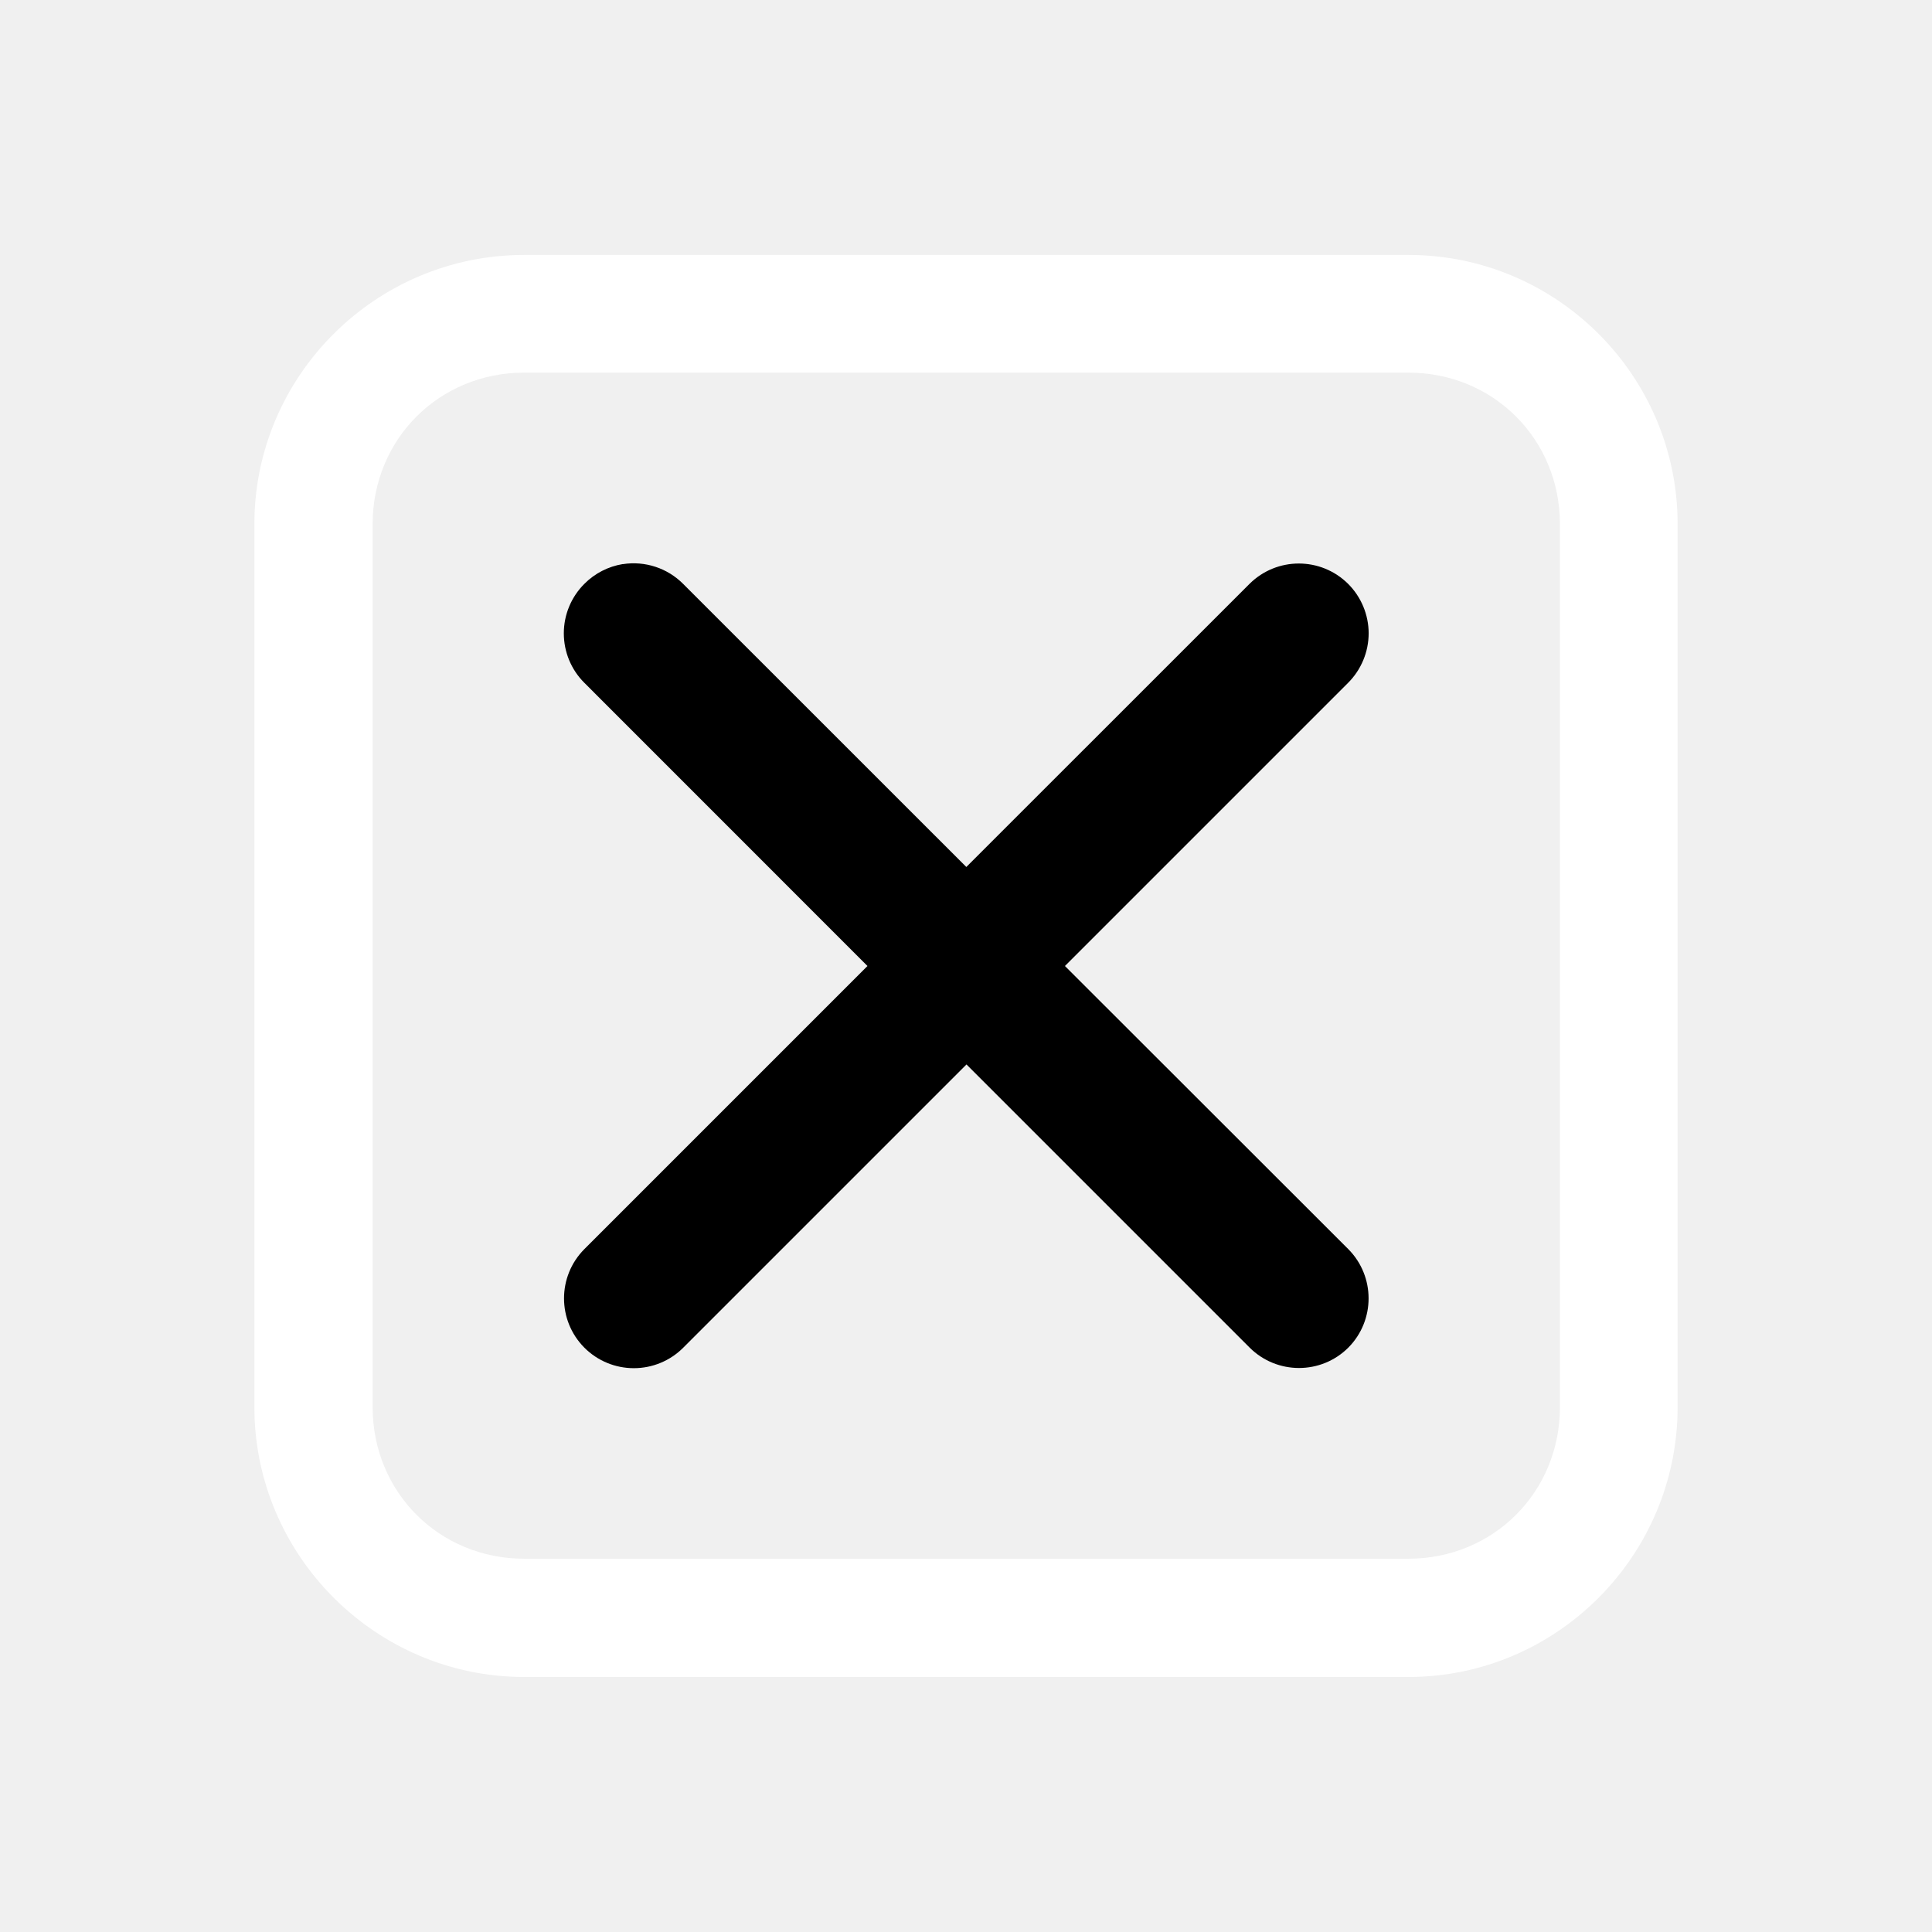
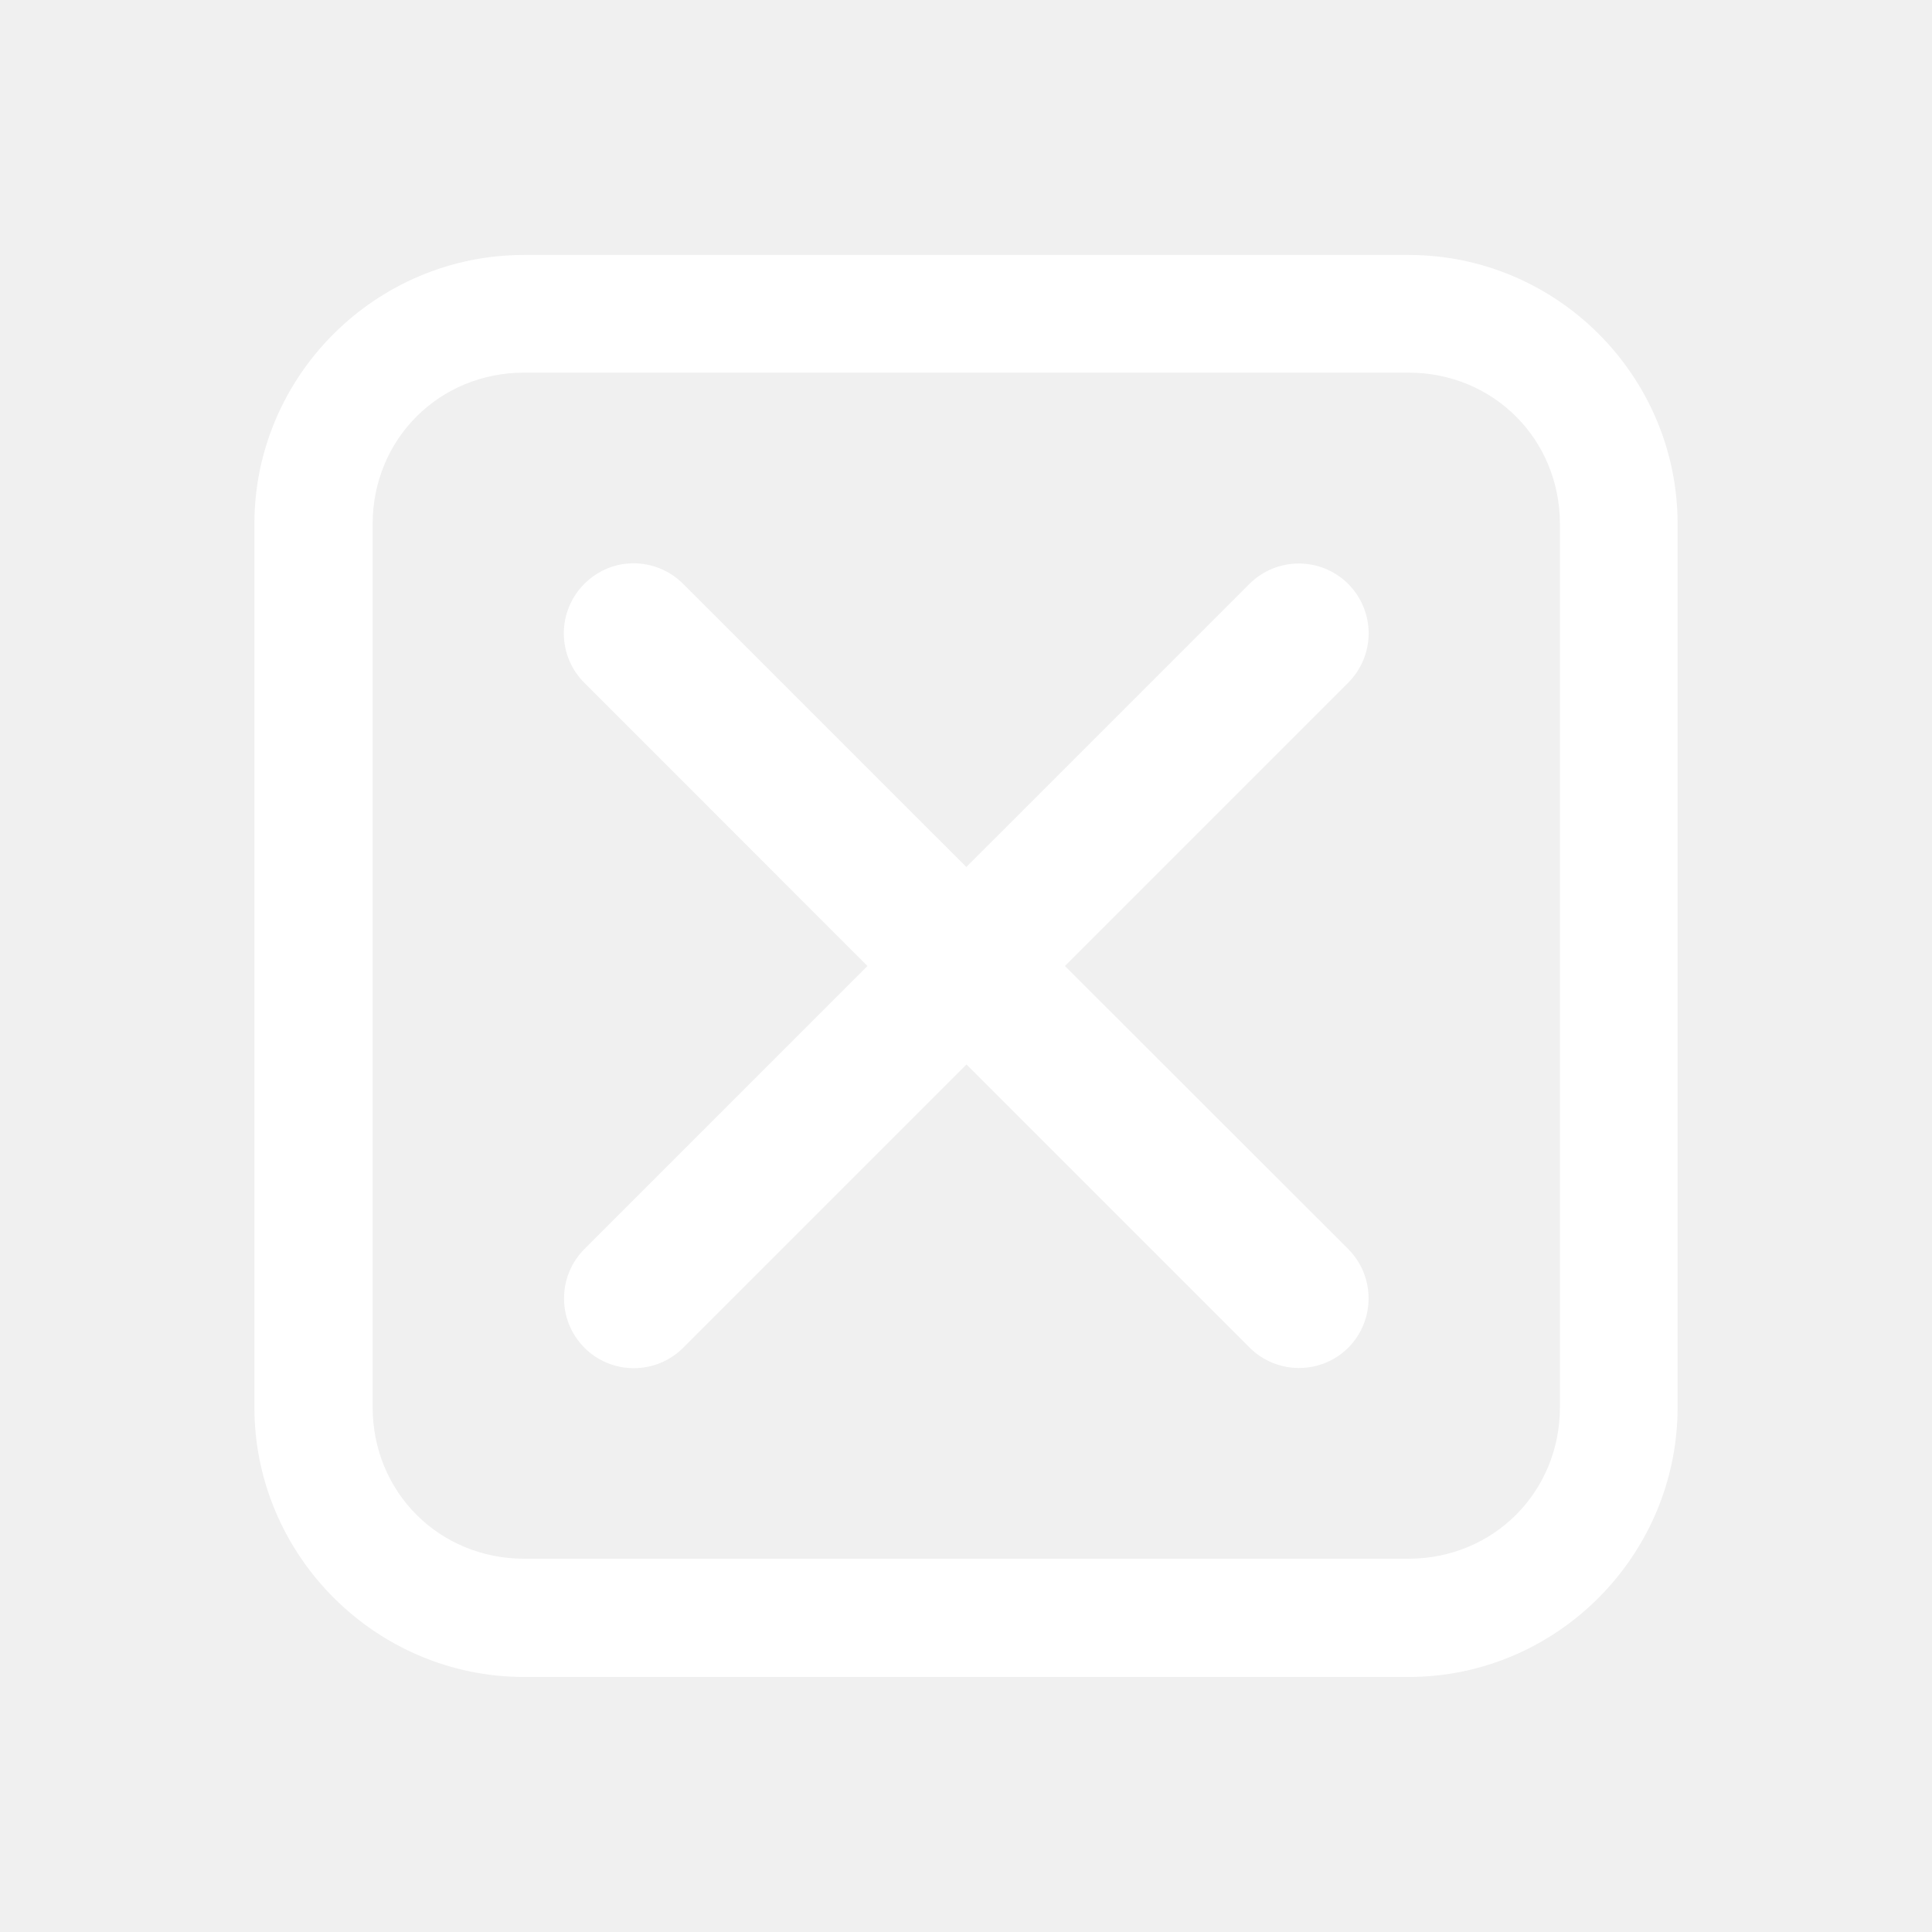
<svg xmlns="http://www.w3.org/2000/svg" width="24" height="24" viewBox="0 0 24 24" fill="none">
  <g fill="#fff">
    <path d="M6.511 3.167c-1.843 0-3.351 1.501-3.351 3.344v10.969c0 1.843 1.509 3.352 3.351 3.352H17.496c1.843 0 3.344-1.508 3.344-3.352V6.511c0-1.843-1.501-3.344-3.344-3.344Zm0 1.462H17.496c1.056 0 1.882.827 1.882 1.882v10.969c0 1.056-.827 1.883-1.882 1.883H6.511c-1.055 0-1.882-.827-1.882-1.883V6.511c0-1.056.827-1.882 1.882-1.882Z" />
-     <path fill="#000" d="M7.737 7.007a.87.87 0 0 0-.478.246.867.867 0 0 0-.255.614c0 .231.091.452.255.615L10.776 12l-3.517 3.517a.868.868 0 0 0 0 1.224.866.866 0 0 0 .615.255.866.866 0 0 0 .614-.255l3.518-3.518 3.518 3.518c.339.337.887.337 1.225 0a.869.869 0 0 0 0-1.224L13.229 12l3.518-3.518a.872.872 0 0 0 .255-.615.871.871 0 0 0-.255-.614c-.339-.337-.886-.337-1.225 0l-3.518 3.517L8.487 7.254a.868.868 0 0 0-.75-.246Z" />
+     <path d="M7.737 7.007a.87.87 0 0 0-.478.246.867.867 0 0 0-.255.614c0 .231.091.452.255.615L10.776 12l-3.517 3.517a.868.868 0 0 0 0 1.224.866.866 0 0 0 .615.255.866.866 0 0 0 .614-.255l3.518-3.518 3.518 3.518c.339.337.887.337 1.225 0a.869.869 0 0 0 0-1.224L13.229 12l3.518-3.518a.872.872 0 0 0 .255-.615.871.871 0 0 0-.255-.614c-.339-.337-.886-.337-1.225 0l-3.518 3.517L8.487 7.254a.868.868 0 0 0-.75-.246Z" />
  </g>
</svg>
